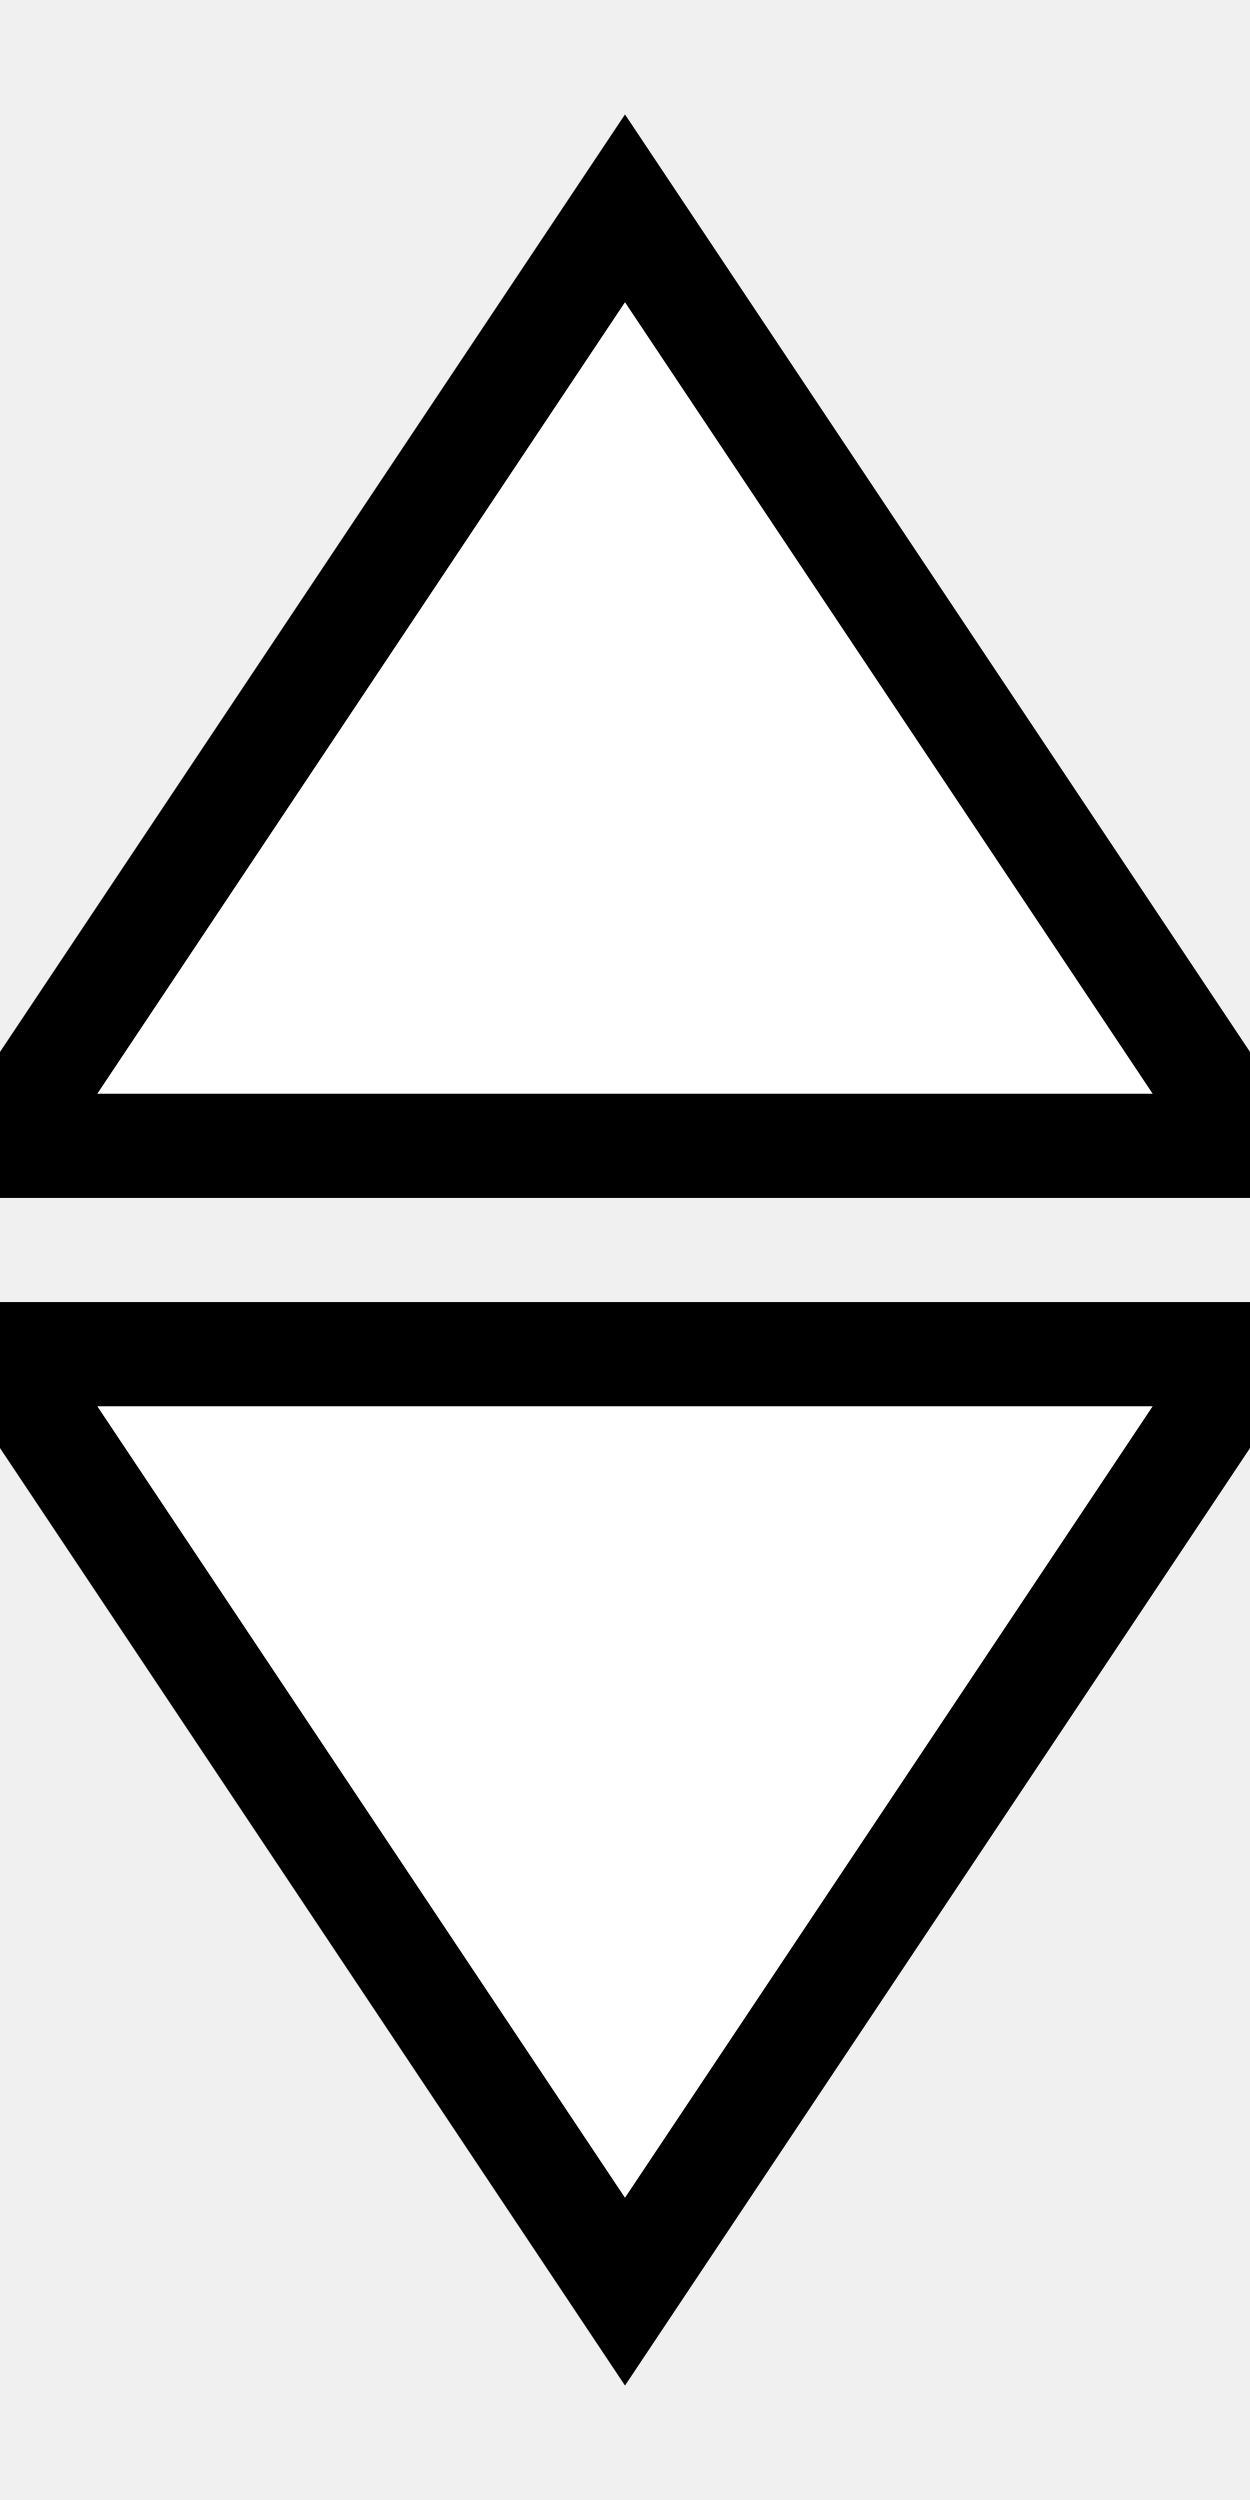
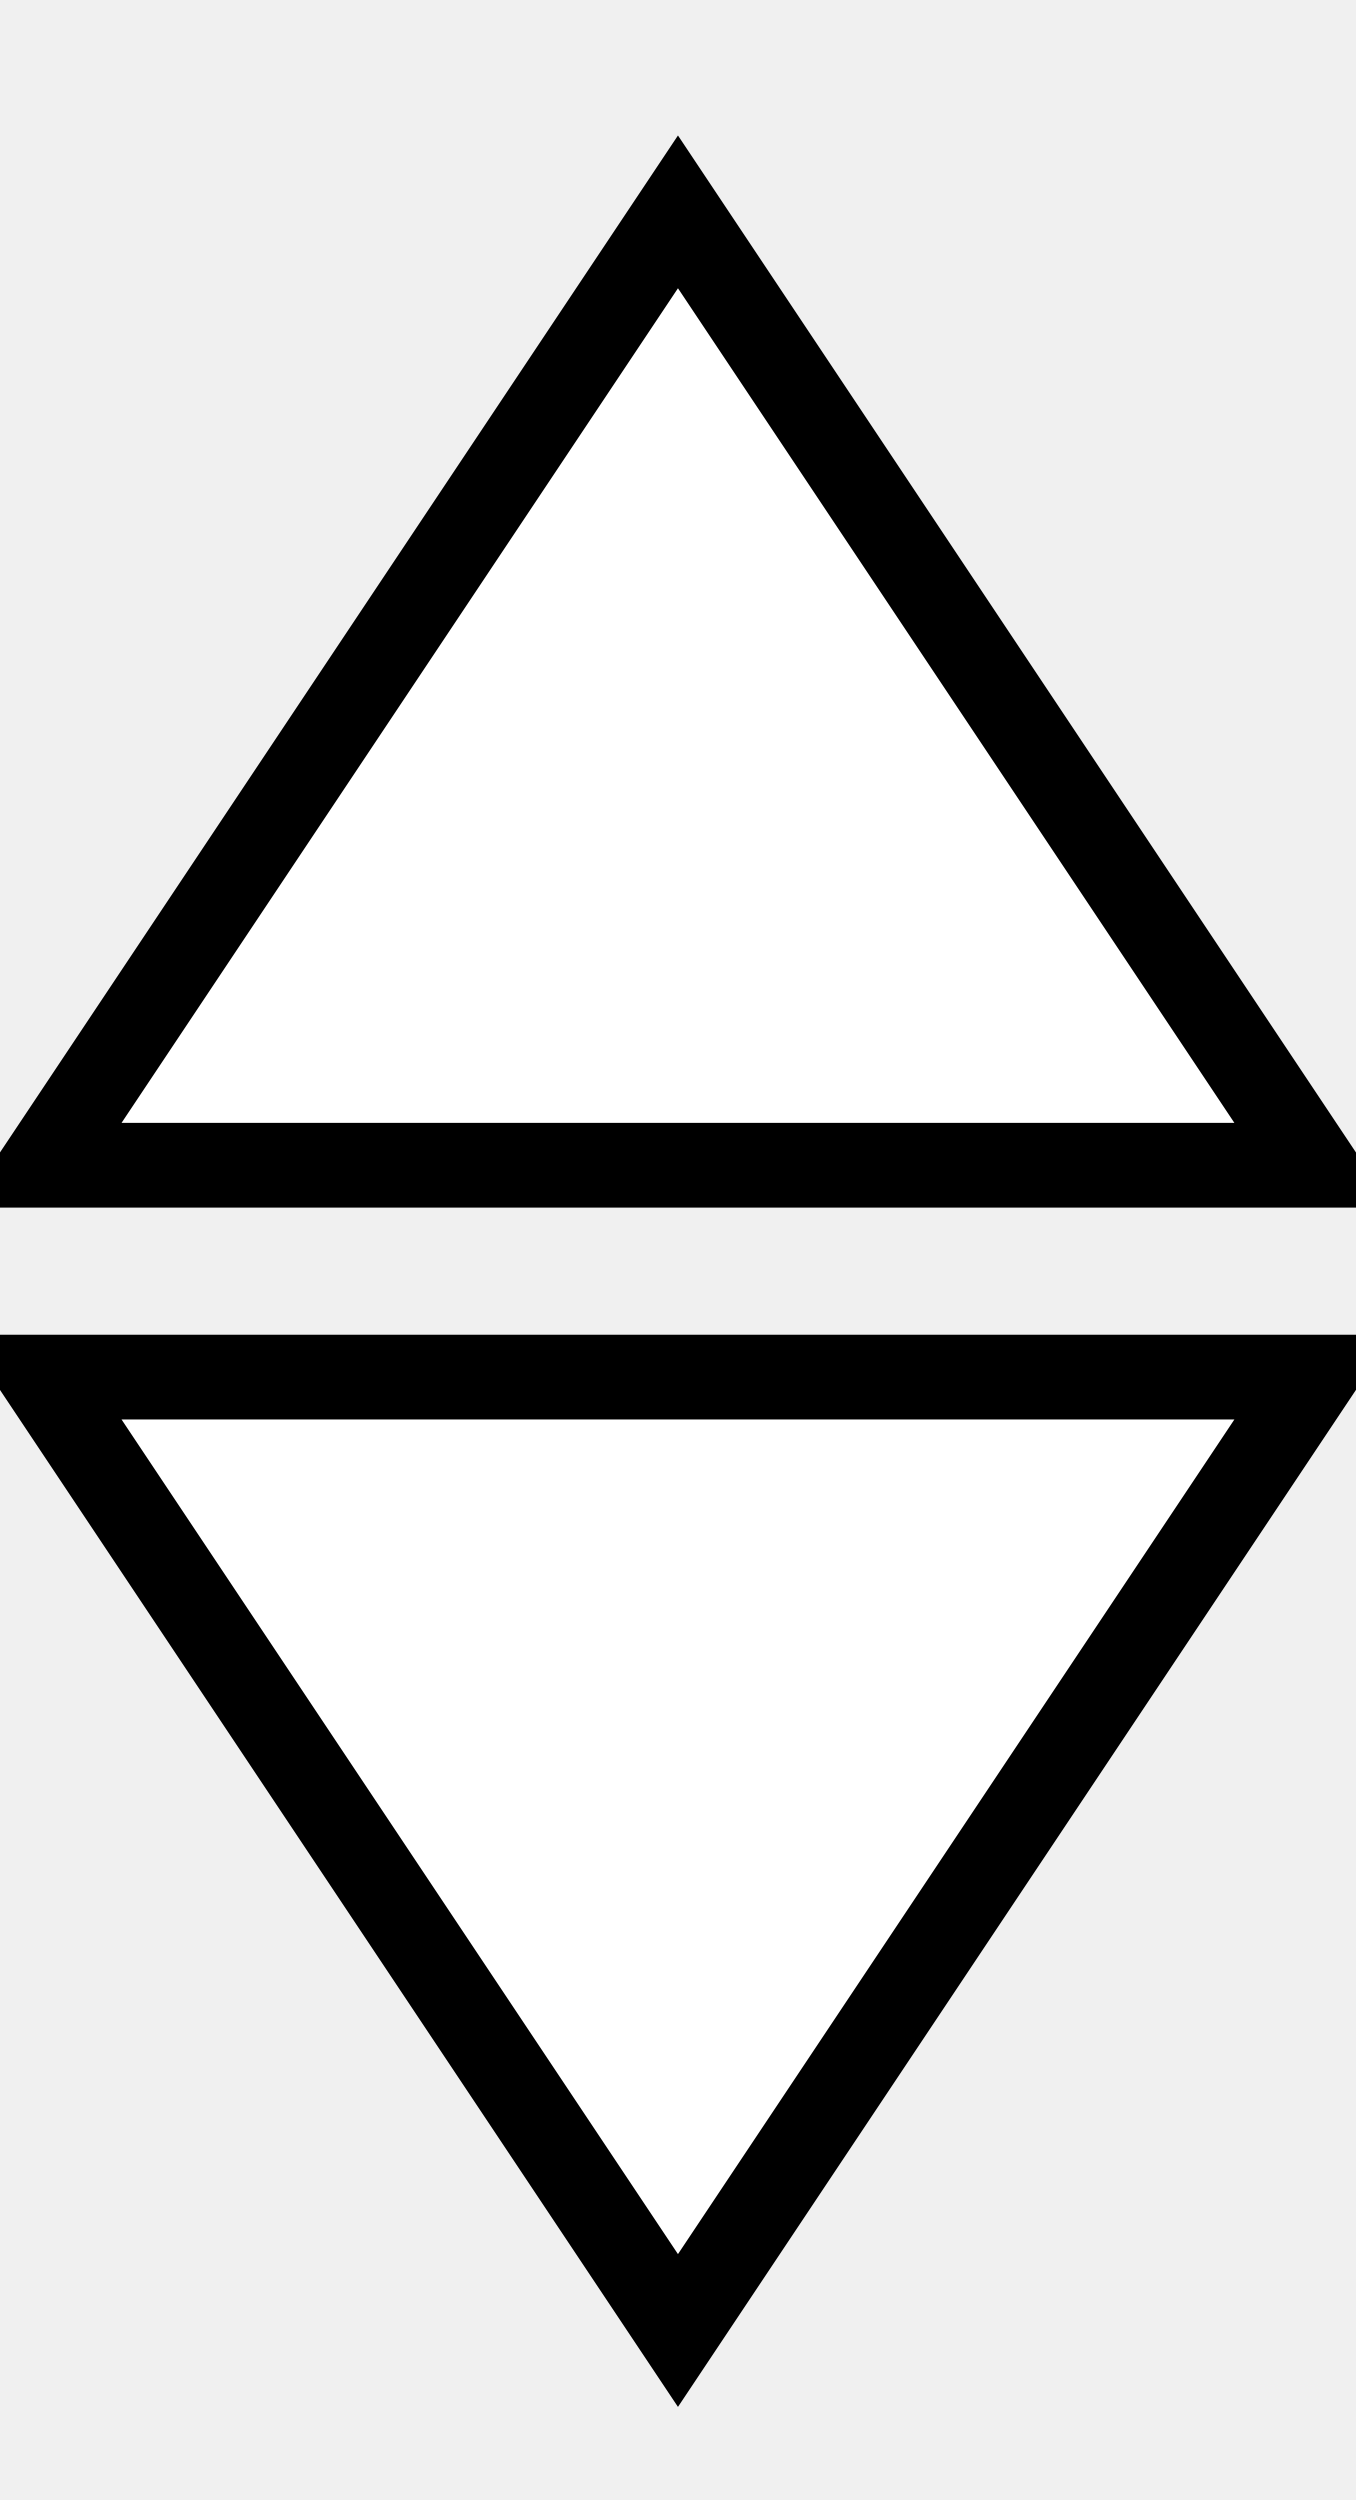
- <svg xmlns="http://www.w3.org/2000/svg" viewBox="0 0 6 12">
-   <path fill="white" stroke="black" stroke-width="0.5" d="M 0 5.5 L 3 1 L 6 5.5 z" />
-   <path fill="white" stroke="black" stroke-width="0.5" d="M 0 6.5 L 3 11 L 6 6.5 z" />
+ <svg xmlns="http://www.w3.org/2000/svg" viewBox="-0.2 0 6.4 11.8">
+   <path fill="white" stroke="black" stroke-width="0.4" d="M 0 5.5 L 3 1 L 6 5.5 z" />
+   <path fill="white" stroke="black" stroke-width="0.4" d="M 0 6.5 L 3 11 L 6 6.5 z" />
</svg>
